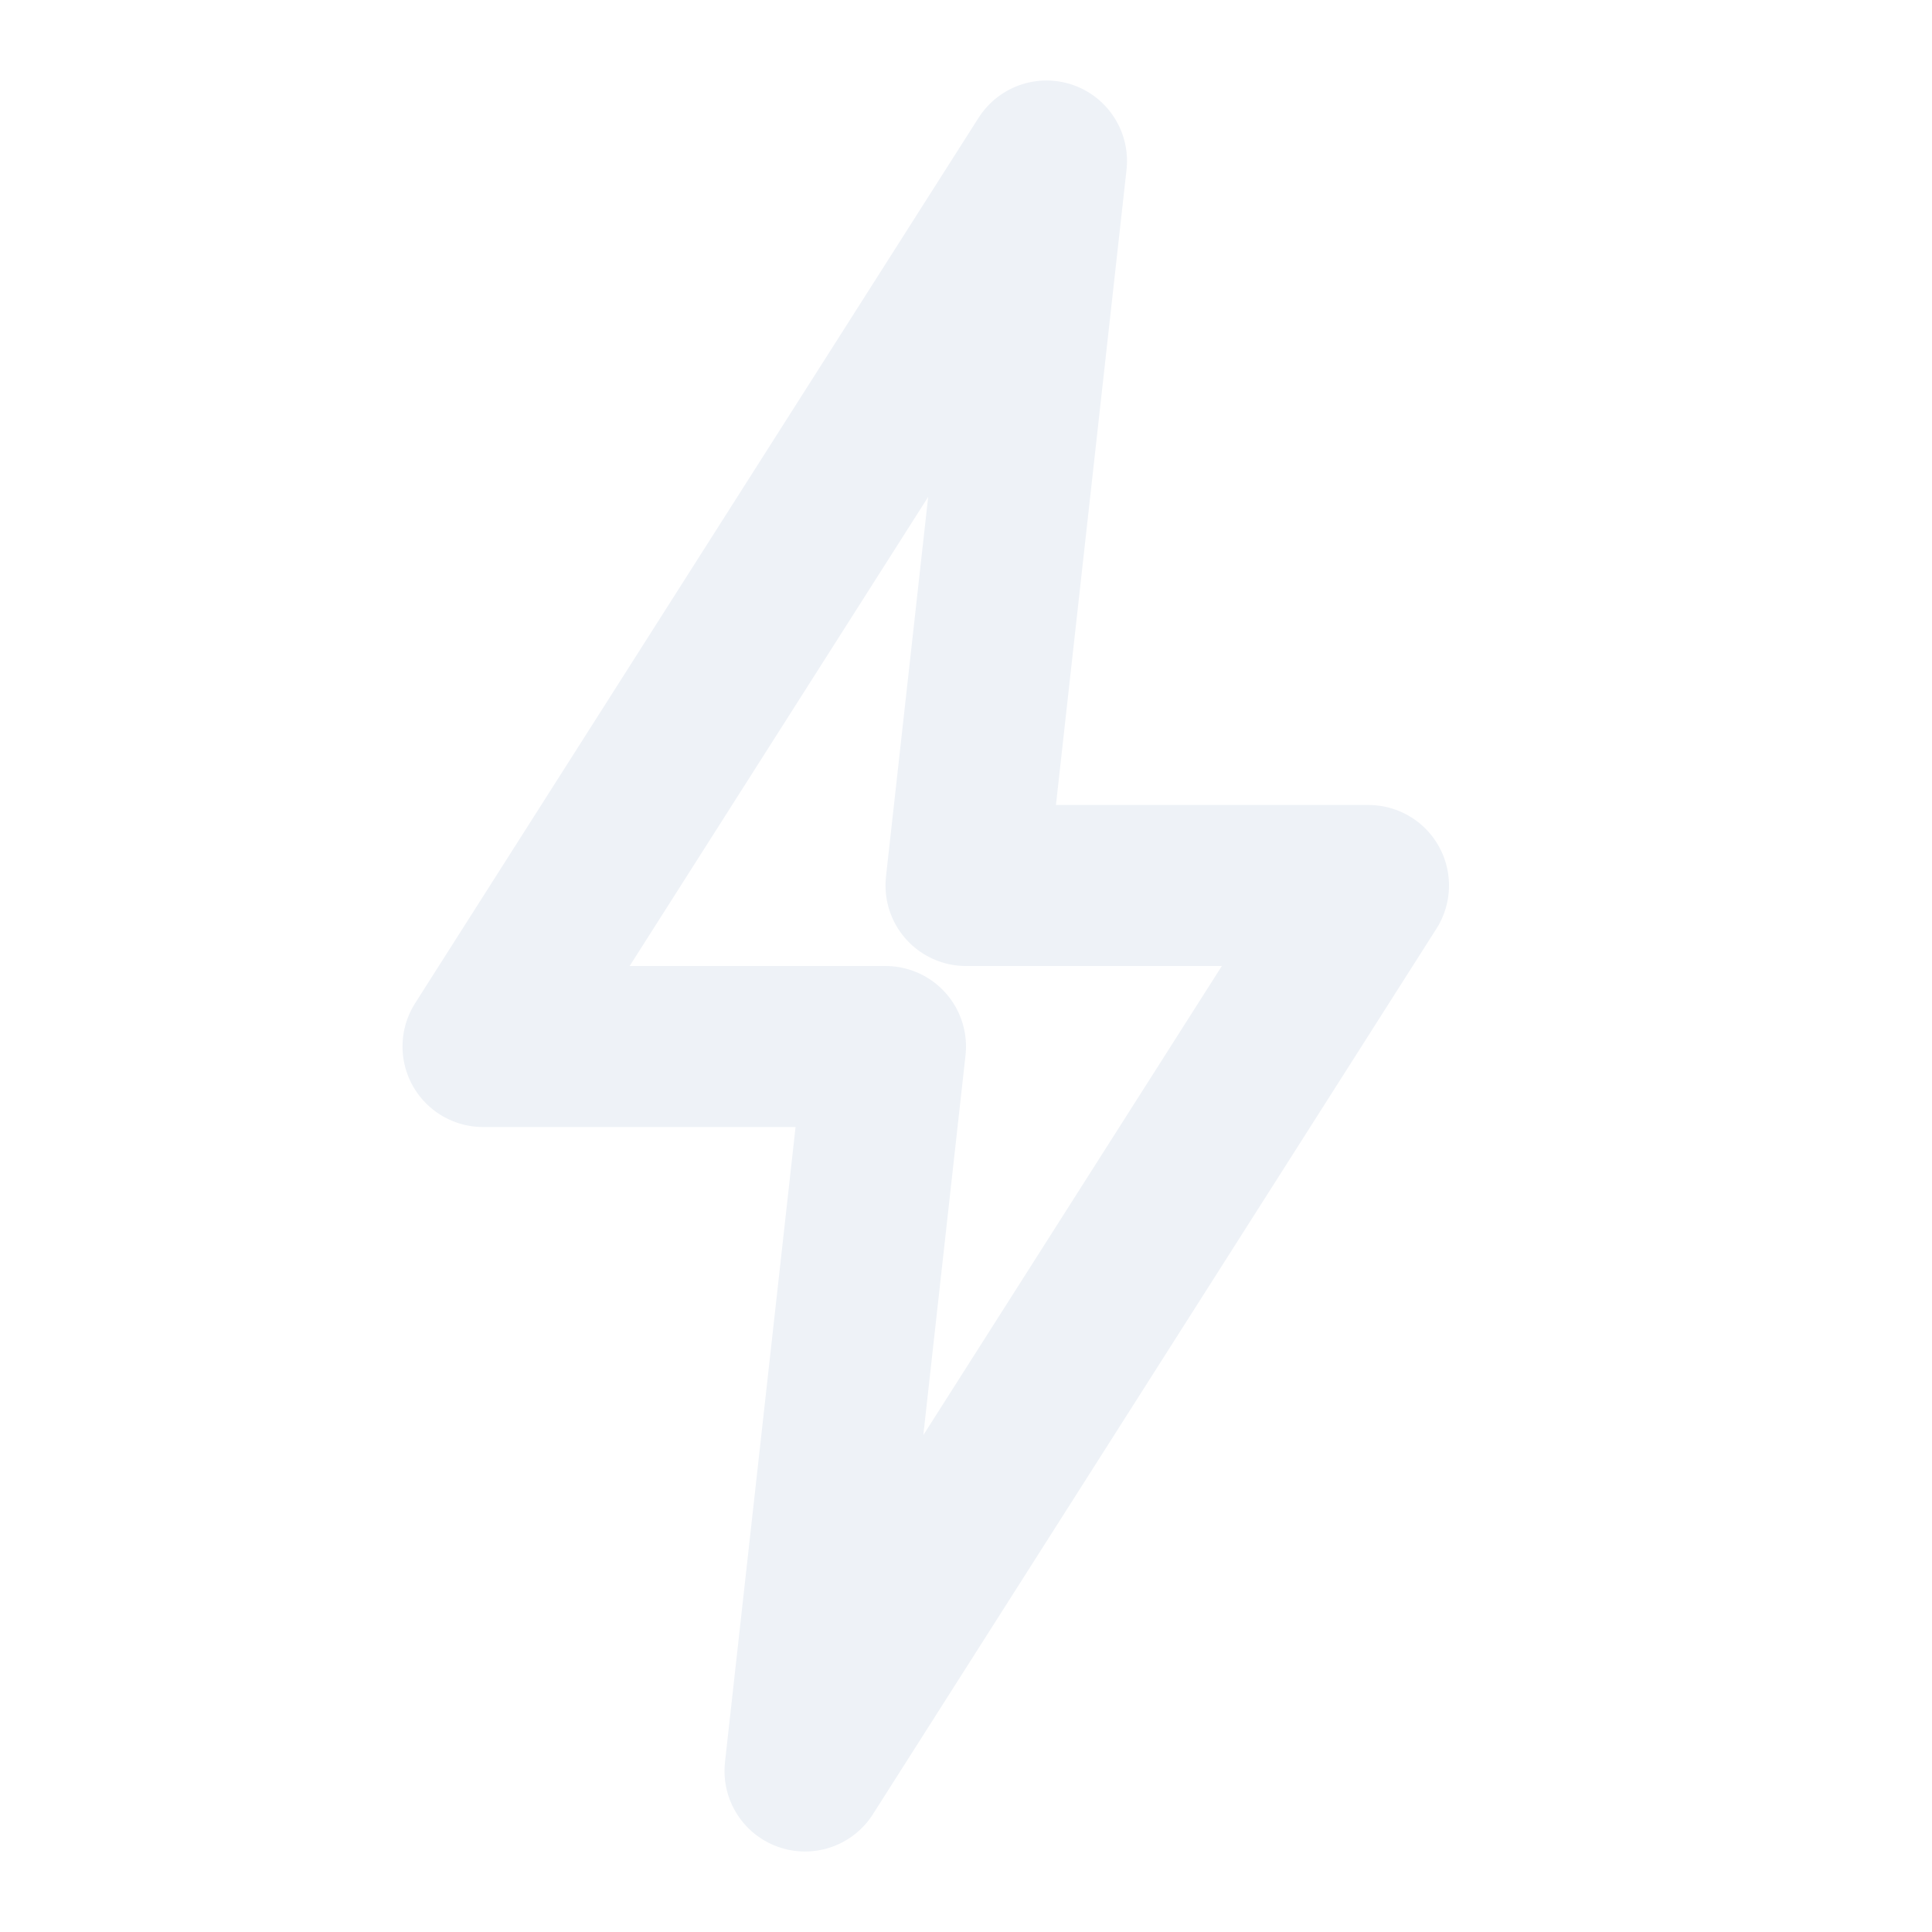
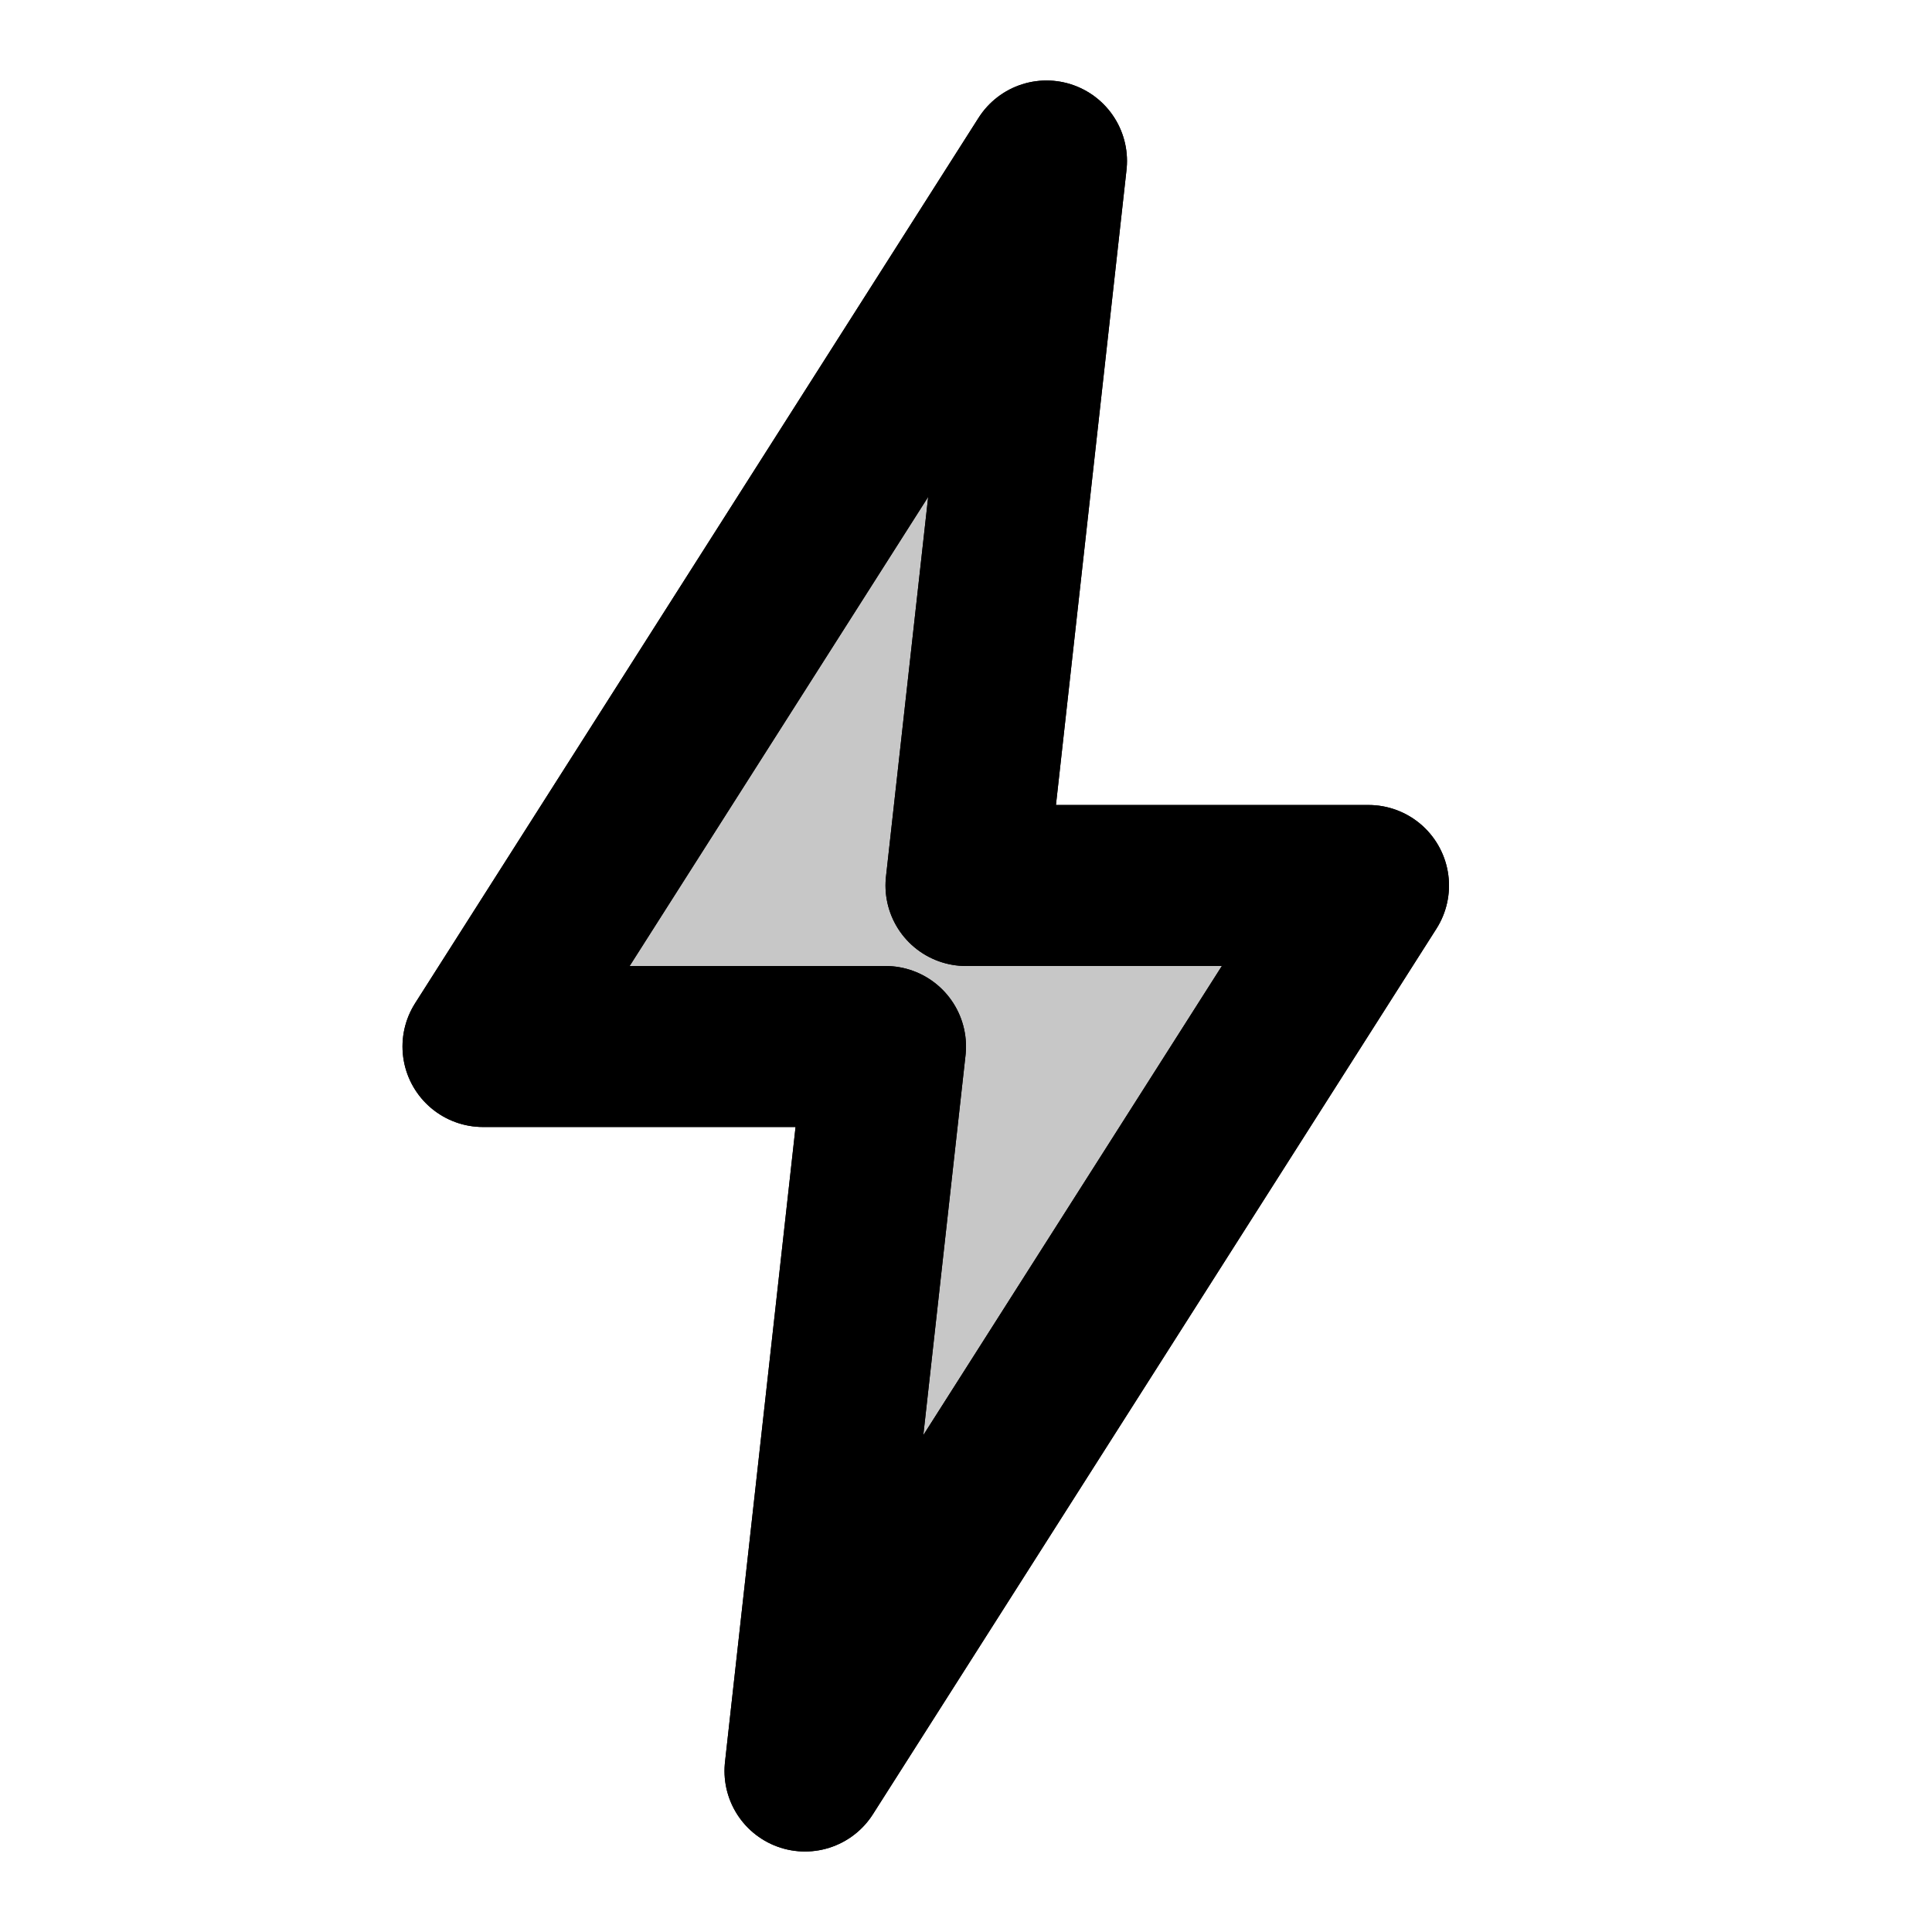
- <svg xmlns="http://www.w3.org/2000/svg" viewBox="0 0 24 24" fill="none" stroke="#eef2f7" stroke-width="2" stroke-linecap="round" stroke-linejoin="round">
+ <svg xmlns="http://www.w3.org/2000/svg" viewBox="0 0 24 24" fill="none" stroke="currentColor" stroke-width="2" stroke-linecap="round" stroke-linejoin="round">
+   <g fill="currentColor" fill-opacity="0.22">
+     <path d="M13 2L6 13h5l-1 9 7-11h-5l1-9z" />
+   </g>
  <path d="M13 2L6 13h5l-1 9 7-11h-5l1-9z" />
</svg>
